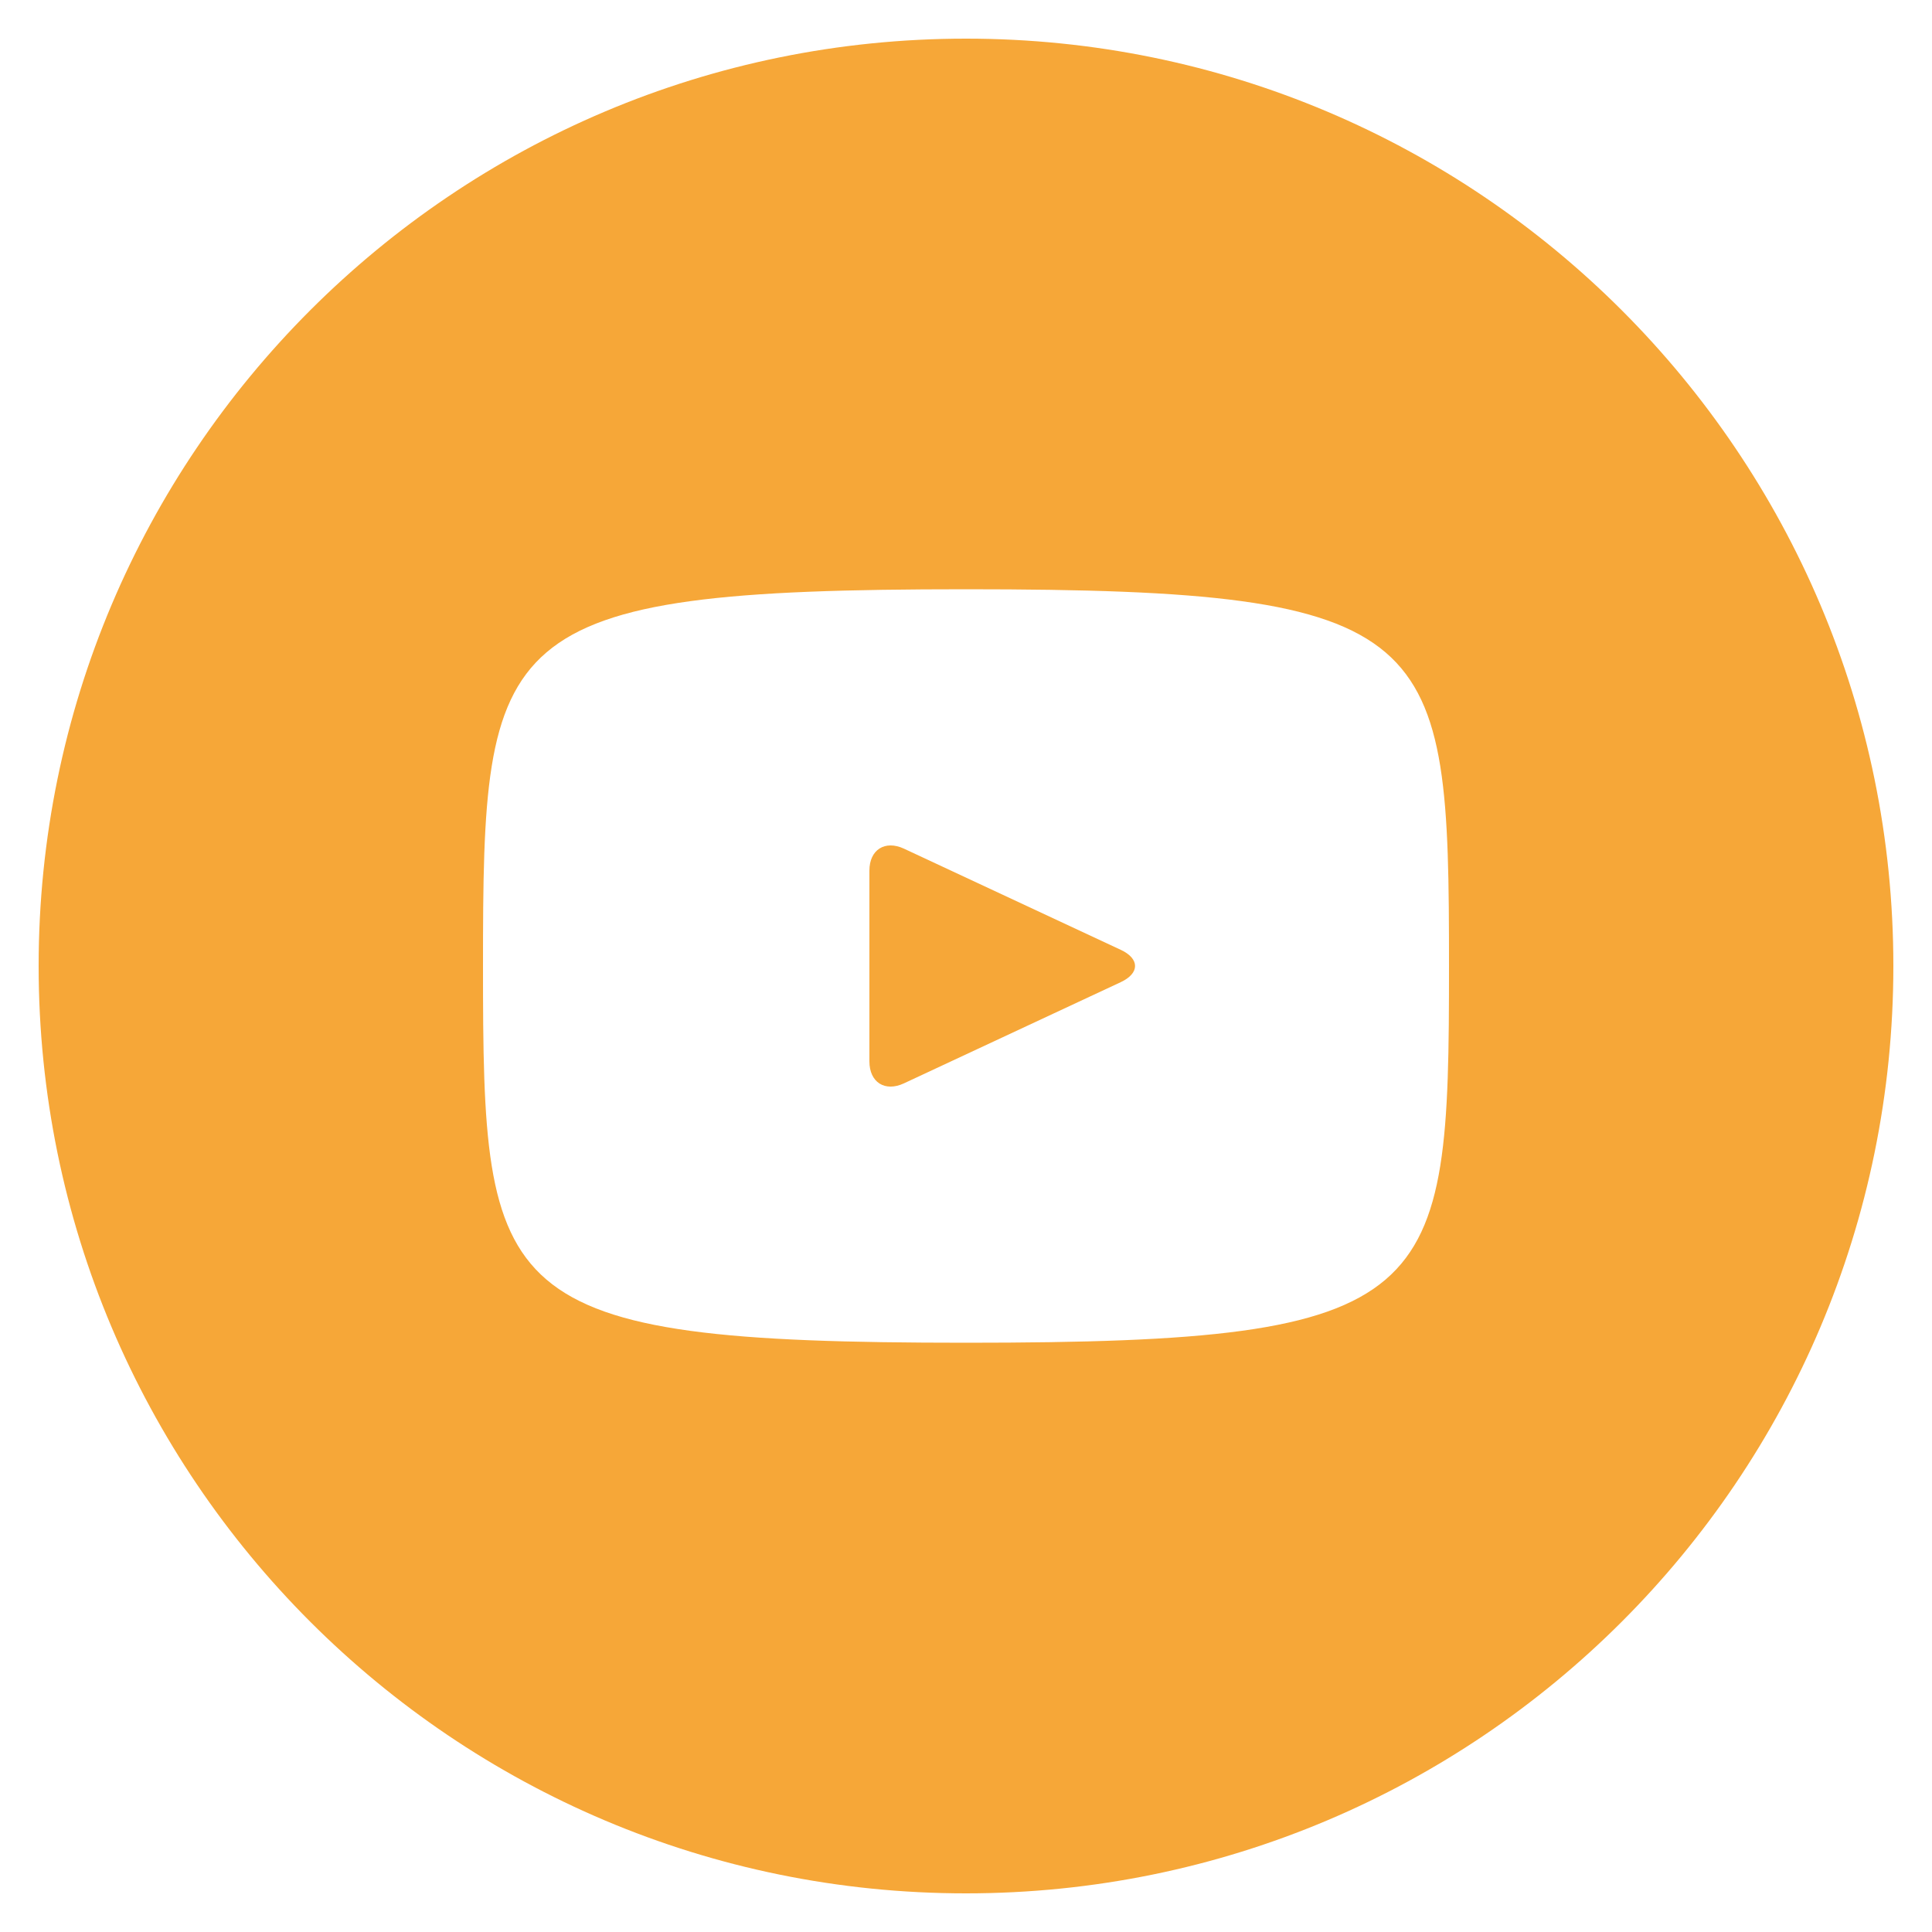
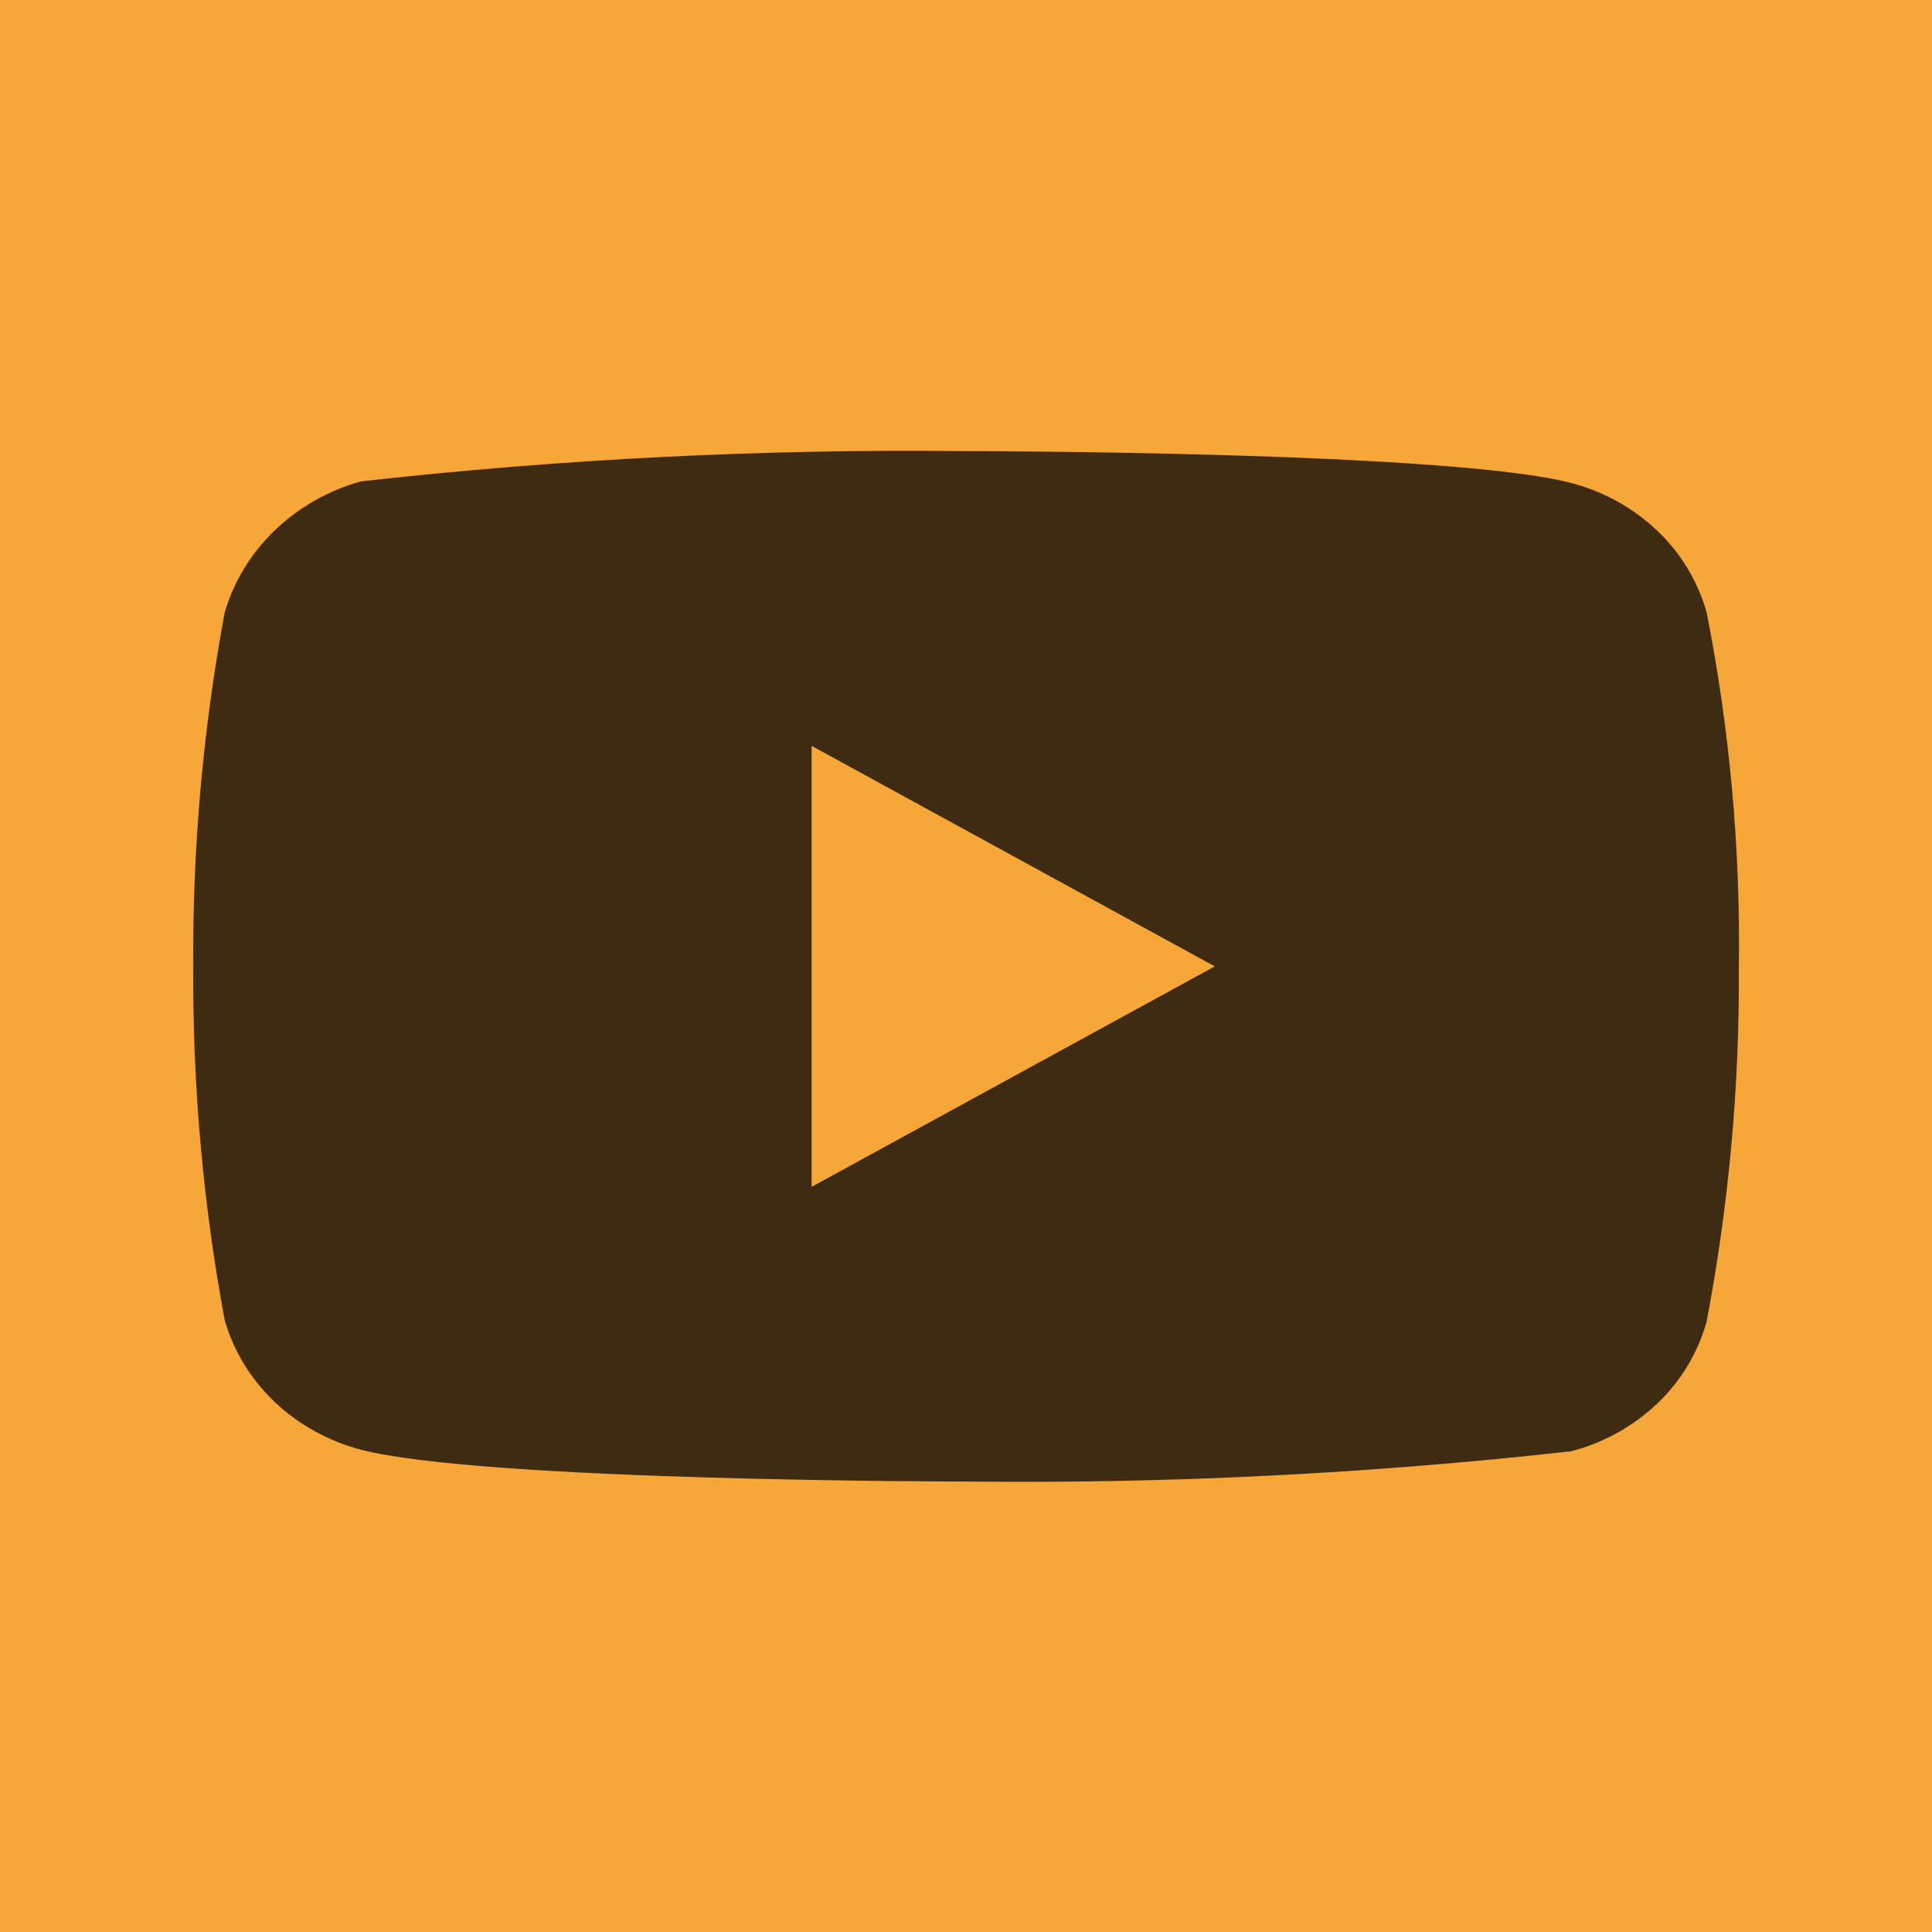
- <svg xmlns="http://www.w3.org/2000/svg" width="28" height="28" viewBox="0 0 28 28" fill="none">
-   <path d="M16.244 13.766L13.1 12.299C12.825 12.172 12.6 12.315 12.6 12.618V15.382C12.6 15.686 12.825 15.829 13.1 15.701L16.243 14.234C16.519 14.105 16.519 13.895 16.244 13.766ZM14 0.56C6.577 0.56 0.56 6.577 0.56 14C0.56 21.423 6.577 27.44 14 27.44C21.423 27.44 27.44 21.423 27.44 14C27.44 6.577 21.423 0.56 14 0.56ZM14 19.46C7.12 19.46 7 18.84 7 14C7 9.16 7.12 8.54 14 8.54C20.88 8.54 21 9.16 21 14C21 18.84 20.88 19.46 14 19.46Z" fill="#F6A738" />
+ <svg xmlns="http://www.w3.org/2000/svg" width="30" height="30" viewBox="0 0 30 30" fill="none">
+   <rect width="30" height="30" fill="#F6A738" />
+   <path d="M26.501 9.512C26.365 9.027 26.1 8.588 25.735 8.242C25.359 7.885 24.898 7.63 24.397 7.5C22.519 7.005 14.995 7.005 14.995 7.005C11.858 6.969 8.722 7.126 5.605 7.475C5.103 7.614 4.643 7.875 4.267 8.235C3.897 8.591 3.629 9.03 3.489 9.511C3.152 11.323 2.989 13.162 3.001 15.005C2.989 16.846 3.152 18.685 3.489 20.499C3.626 20.978 3.893 21.415 4.264 21.768C4.635 22.121 5.097 22.376 5.605 22.511C7.508 23.005 14.995 23.005 14.995 23.005C18.135 23.041 21.275 22.884 24.397 22.535C24.898 22.405 25.359 22.15 25.735 21.793C26.1 21.447 26.364 21.008 26.5 20.523C26.845 18.712 27.012 16.872 27.001 15.028C27.027 13.177 26.859 11.328 26.501 9.511V9.512ZM12.603 18.429V11.582L18.863 15.006L12.603 18.429Z" fill="#3E2B11" />
</svg>
